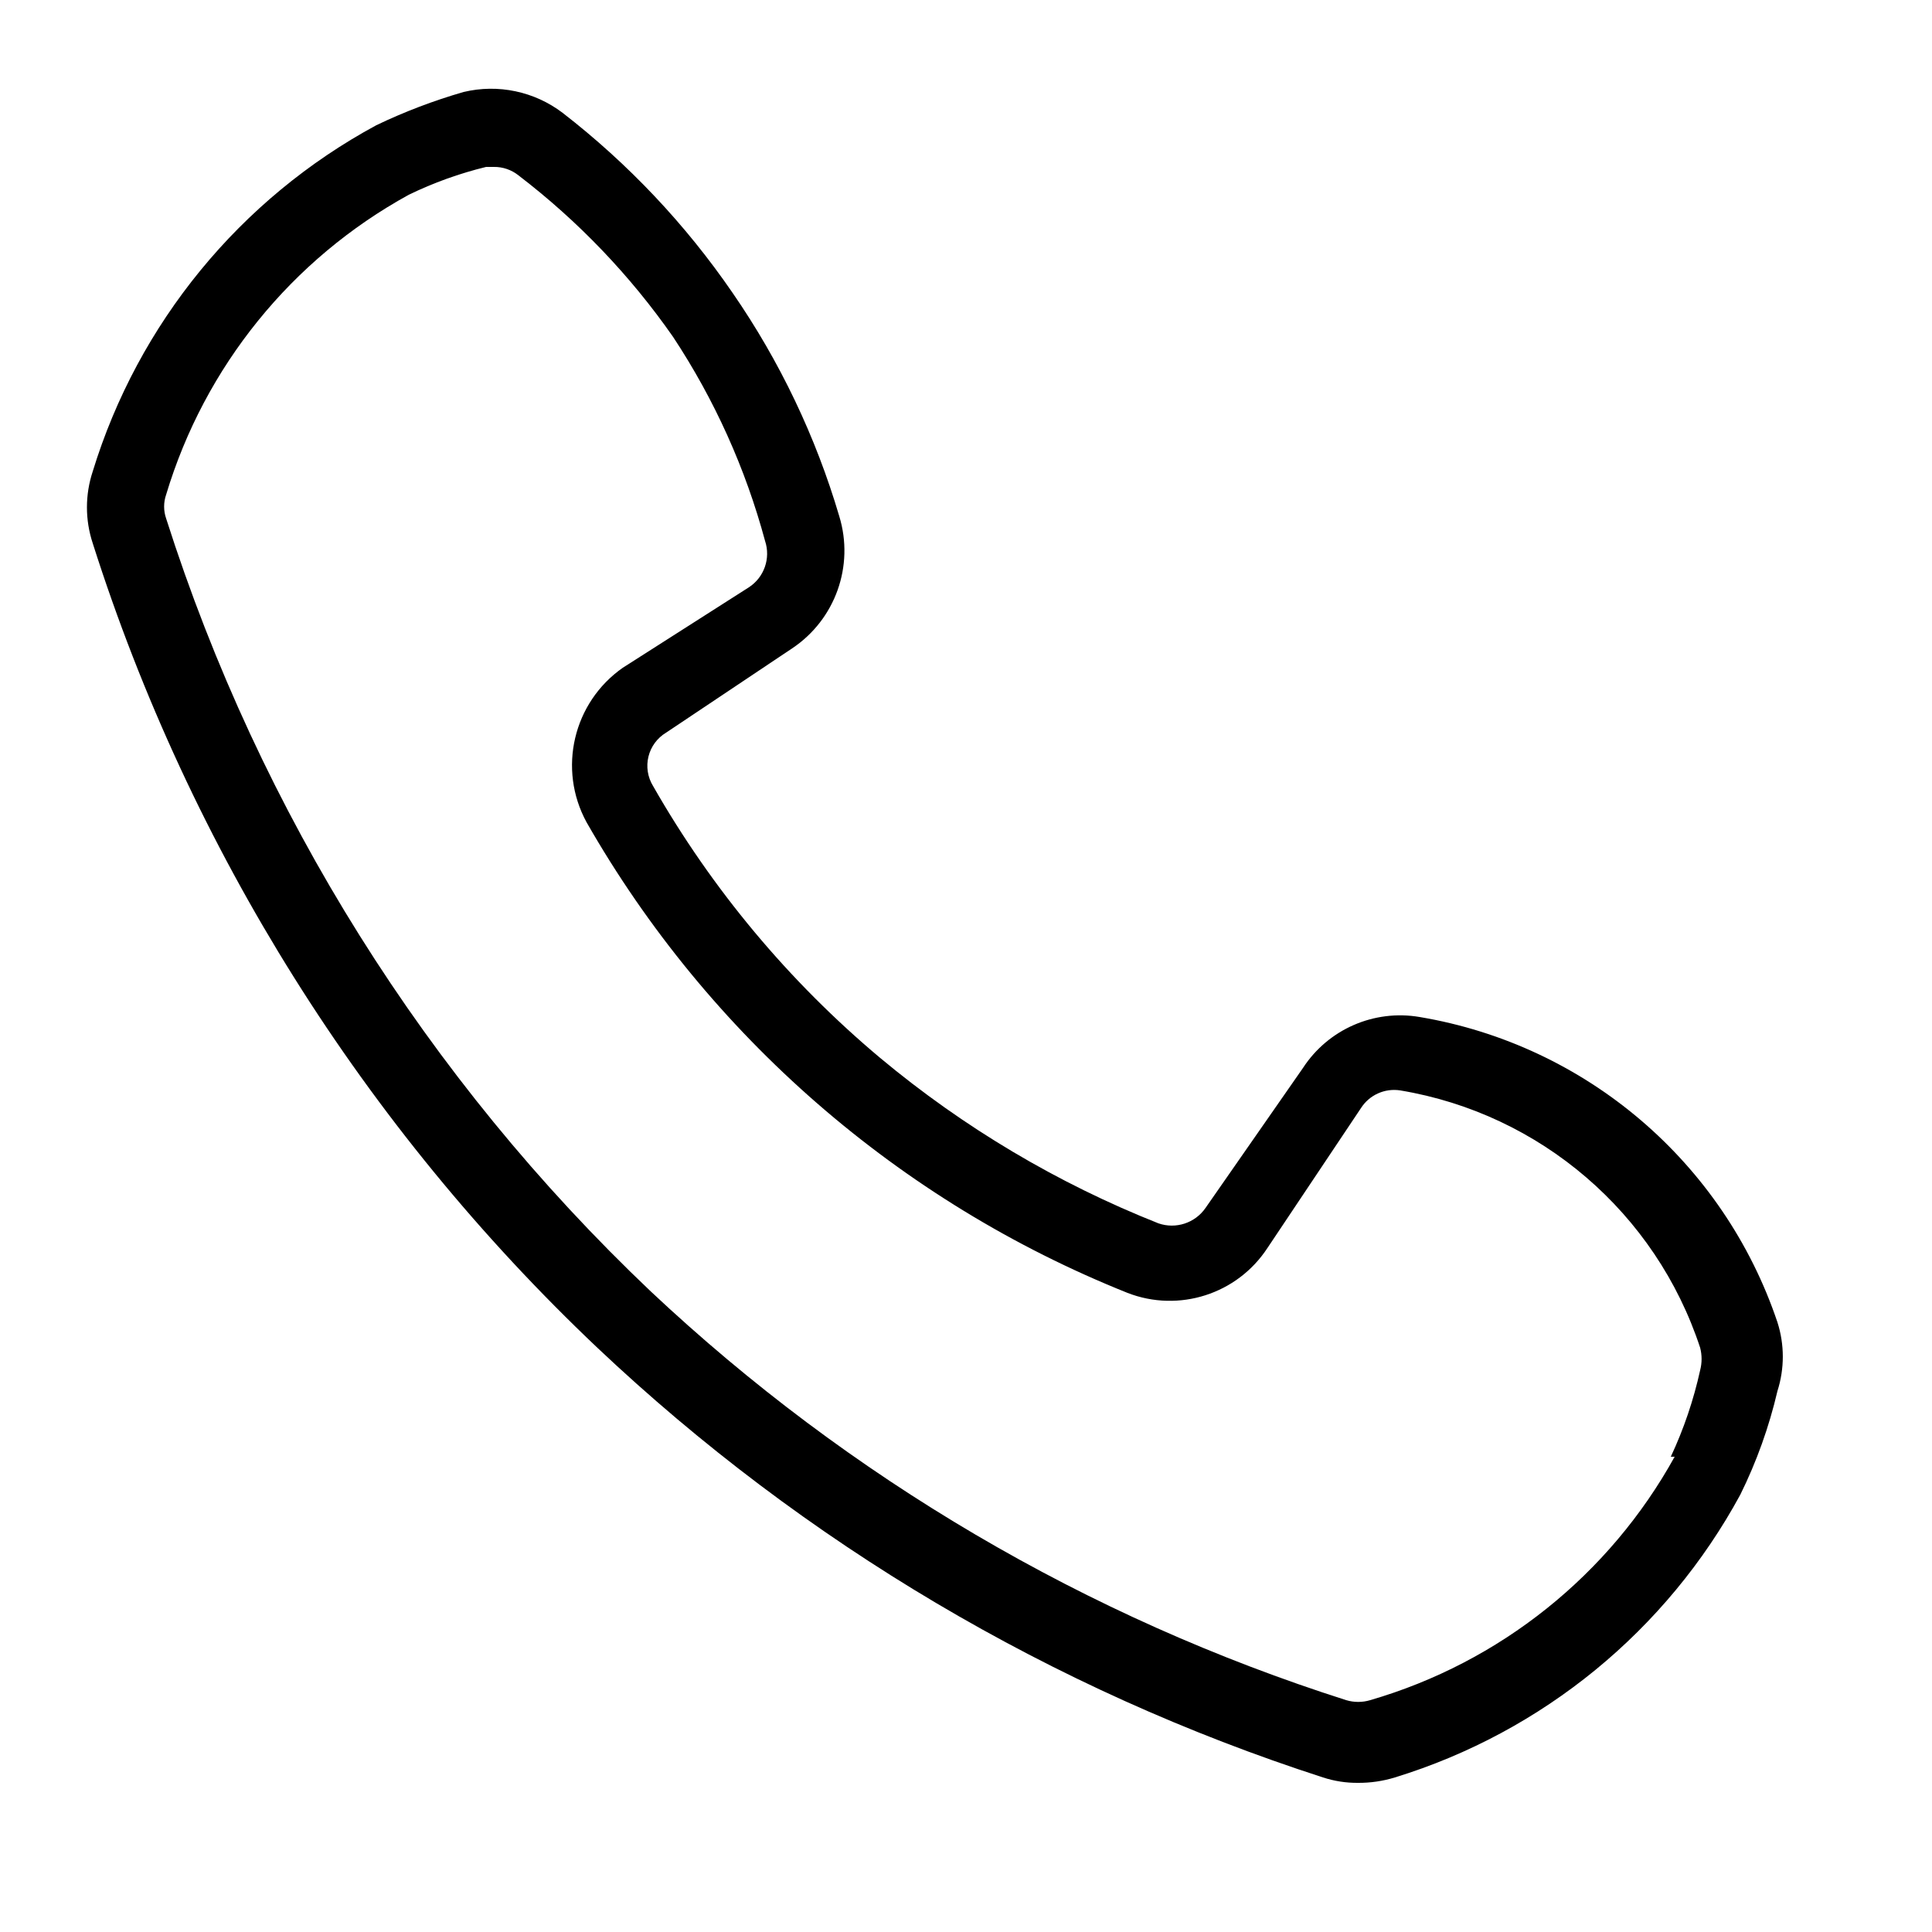
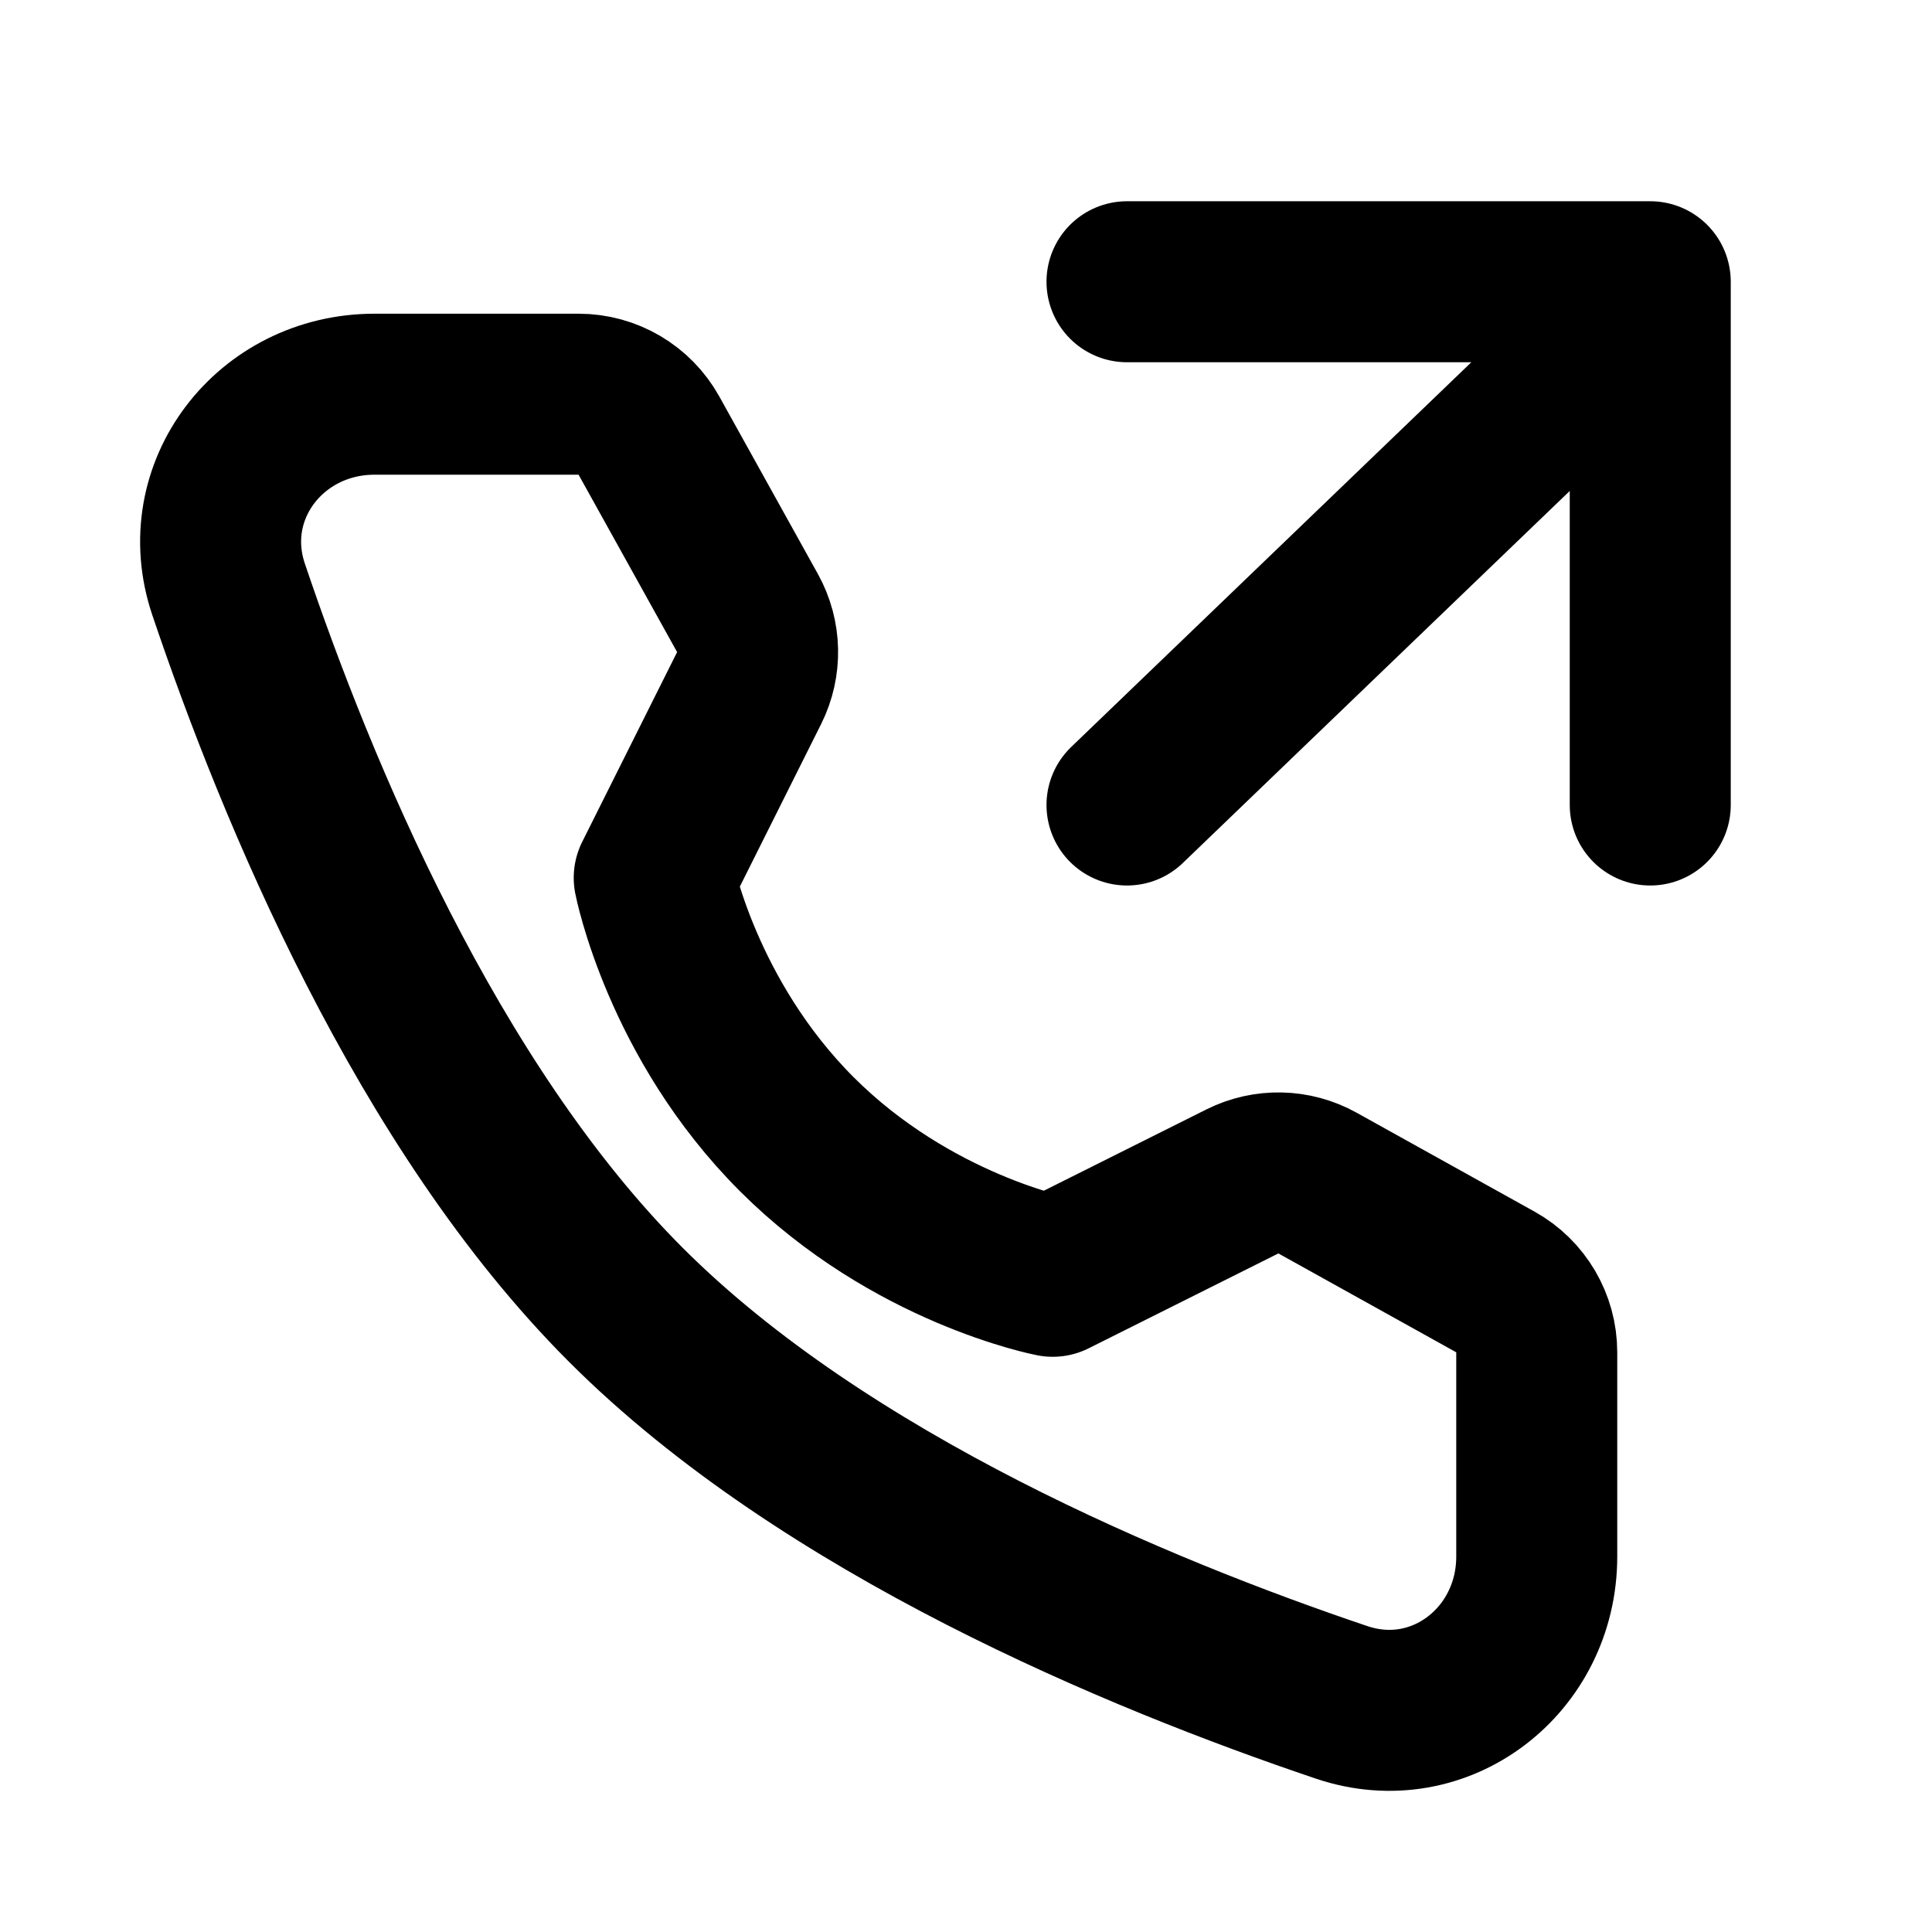
- <svg xmlns="http://www.w3.org/2000/svg" width="64px" height="64px" viewBox="0 0 25 25" fill="#000000">
-   <g id="SVGRepo_bgCarrier" stroke-width="0" />
-   <g id="SVGRepo_tracerCarrier" stroke-linecap="round" stroke-linejoin="round" />
-   <g id="SVGRepo_iconCarrier">
-     <defs>
-       <style>
-         .cls-1 {
-           fill: currentColor;
-         }
-       </style>
-     </defs>
-     <g id="phone">
-       <path class="cls-1" d="M23,17.11a5.92,5.92,0,0,0-4.63-3.95,1.5,1.5,0,0,0-1.51.66L15.6,15.63a.53.53,0,0,1-.61.2,13.25,13.25,0,0,1-3.6-2.14,13,13,0,0,1-2.94-3.52.5.5,0,0,1,.17-.69l1.63-1.09a1.52,1.52,0,0,0,.61-1.71A10.13,10.13,0,0,0,9.48,3.79a10.36,10.36,0,0,0-2.2-2.33A1.53,1.53,0,0,0,6,1.19a7.31,7.31,0,0,0-1.13.43A7.64,7.64,0,0,0,1.2,6.1a1.48,1.48,0,0,0,0,.93A24.63,24.63,0,0,0,7.73,17.44,24.76,24.76,0,0,0,17.12,23a1.41,1.41,0,0,0,.45.07,1.59,1.59,0,0,0,.48-.07,7.64,7.64,0,0,0,4.47-3.66A6.21,6.21,0,0,0,23,18,1.46,1.46,0,0,0,23,17.11Zm-1.33,1.74A6.61,6.61,0,0,1,17.73,22a.54.54,0,0,1-.31,0,23.61,23.61,0,0,1-9-5.29,23.74,23.74,0,0,1-6.27-10,.47.47,0,0,1,0-.31A6.59,6.59,0,0,1,5.29,2.52a5,5,0,0,1,1-.36h.1a.5.5,0,0,1,.32.11,9.4,9.4,0,0,1,2,2.09A9.07,9.07,0,0,1,9.9,7a.52.52,0,0,1-.21.6L8.06,8.64a1.54,1.54,0,0,0-.47,2,14.09,14.09,0,0,0,7,6.09,1.51,1.51,0,0,0,1.81-.58l1.21-1.81a.51.51,0,0,1,.51-.23A4.94,4.94,0,0,1,22,17.44a.58.58,0,0,1,0,.29A5.35,5.35,0,0,1,21.62,18.85Z" />
-     </g>
+ <svg xmlns="http://www.w3.org/2000/svg" width="32" height="32" viewBox="0 0 48 48">
+   <g fill="none" stroke="currentColor" stroke-linejoin="round" stroke-width="4">
+     <path stroke-linecap="round" d="M28 20L41 7.5M28 7h13v13" />
+     <path d="M14.376 9.794a2 2 0 0 1 1.748 1.03l2.447 4.406a2 2 0 0 1 .04 1.866l-2.357 4.713s.683 3.512 3.542 6.37s6.358 3.53 6.358 3.53l4.713-2.357a2 2 0 0 1 1.866.041l4.42 2.457a2 2 0 0 1 1.027 1.748v5.074c0 2.583-2.4 4.45-4.847 3.623c-5.028-1.696-12.833-4.927-17.78-9.873c-4.947-4.947-8.177-12.752-9.874-17.78c-.826-2.448 1.04-4.848 3.624-4.848z" />
  </g>
</svg>
